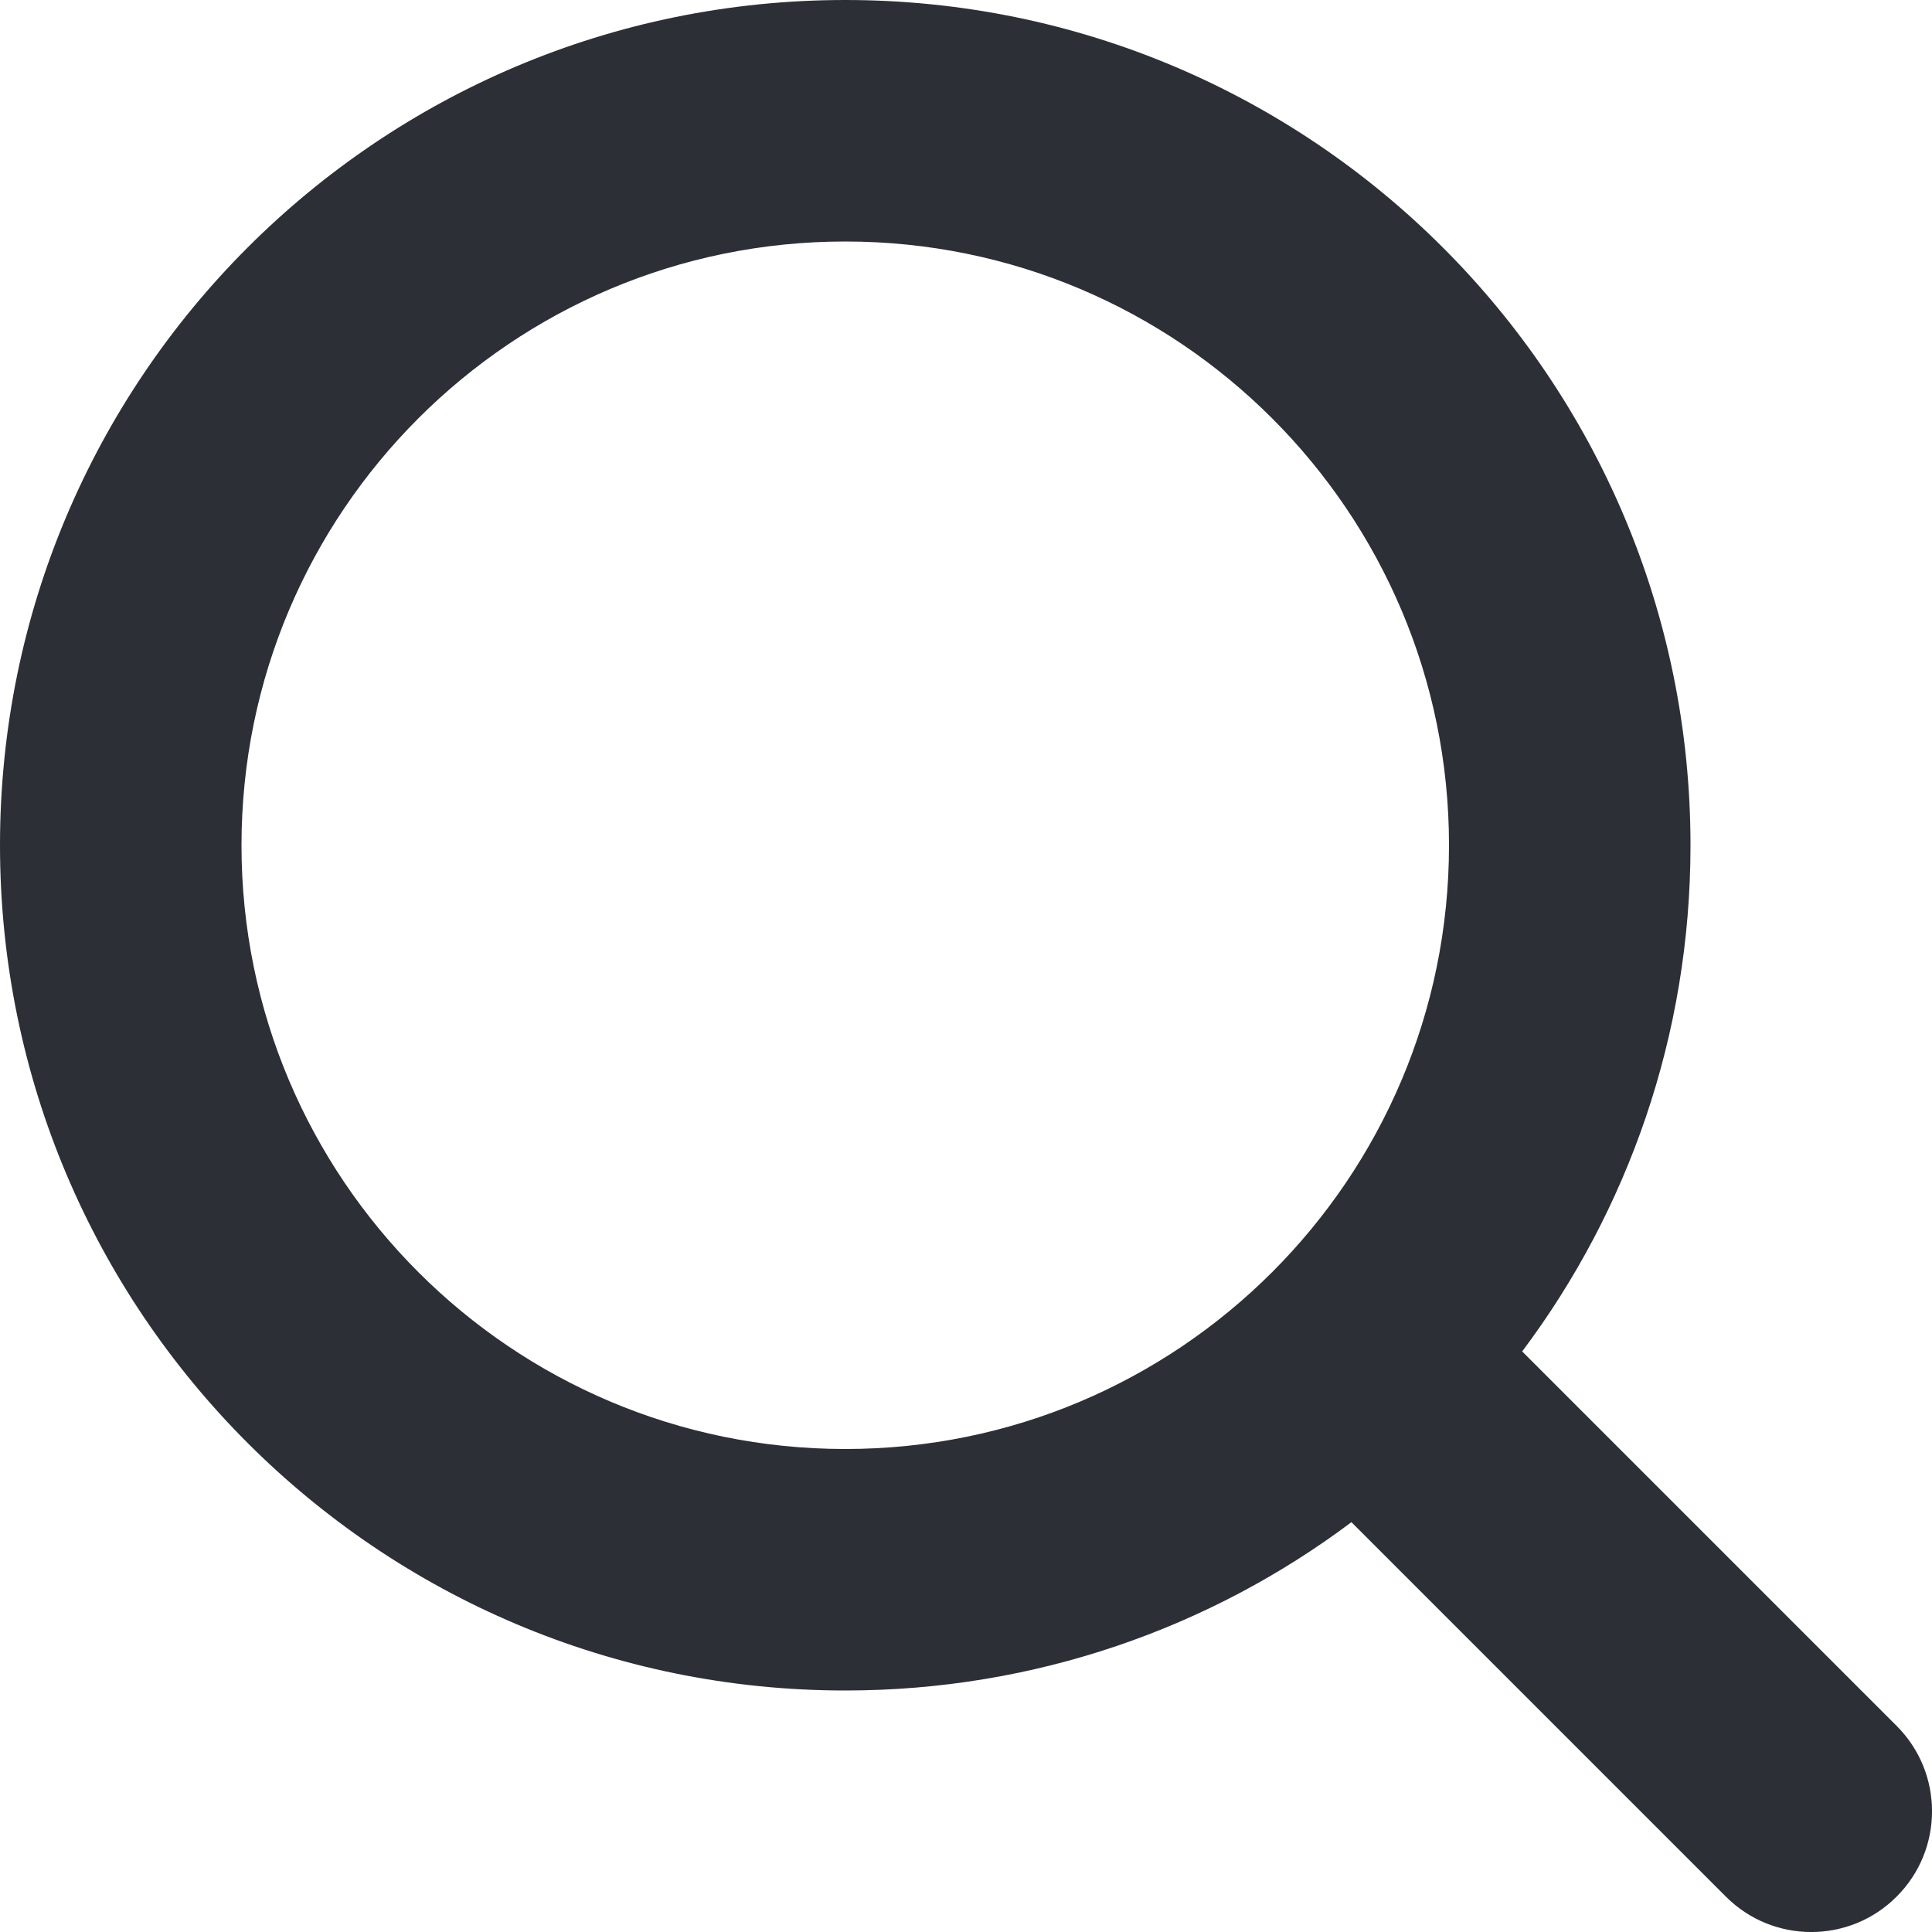
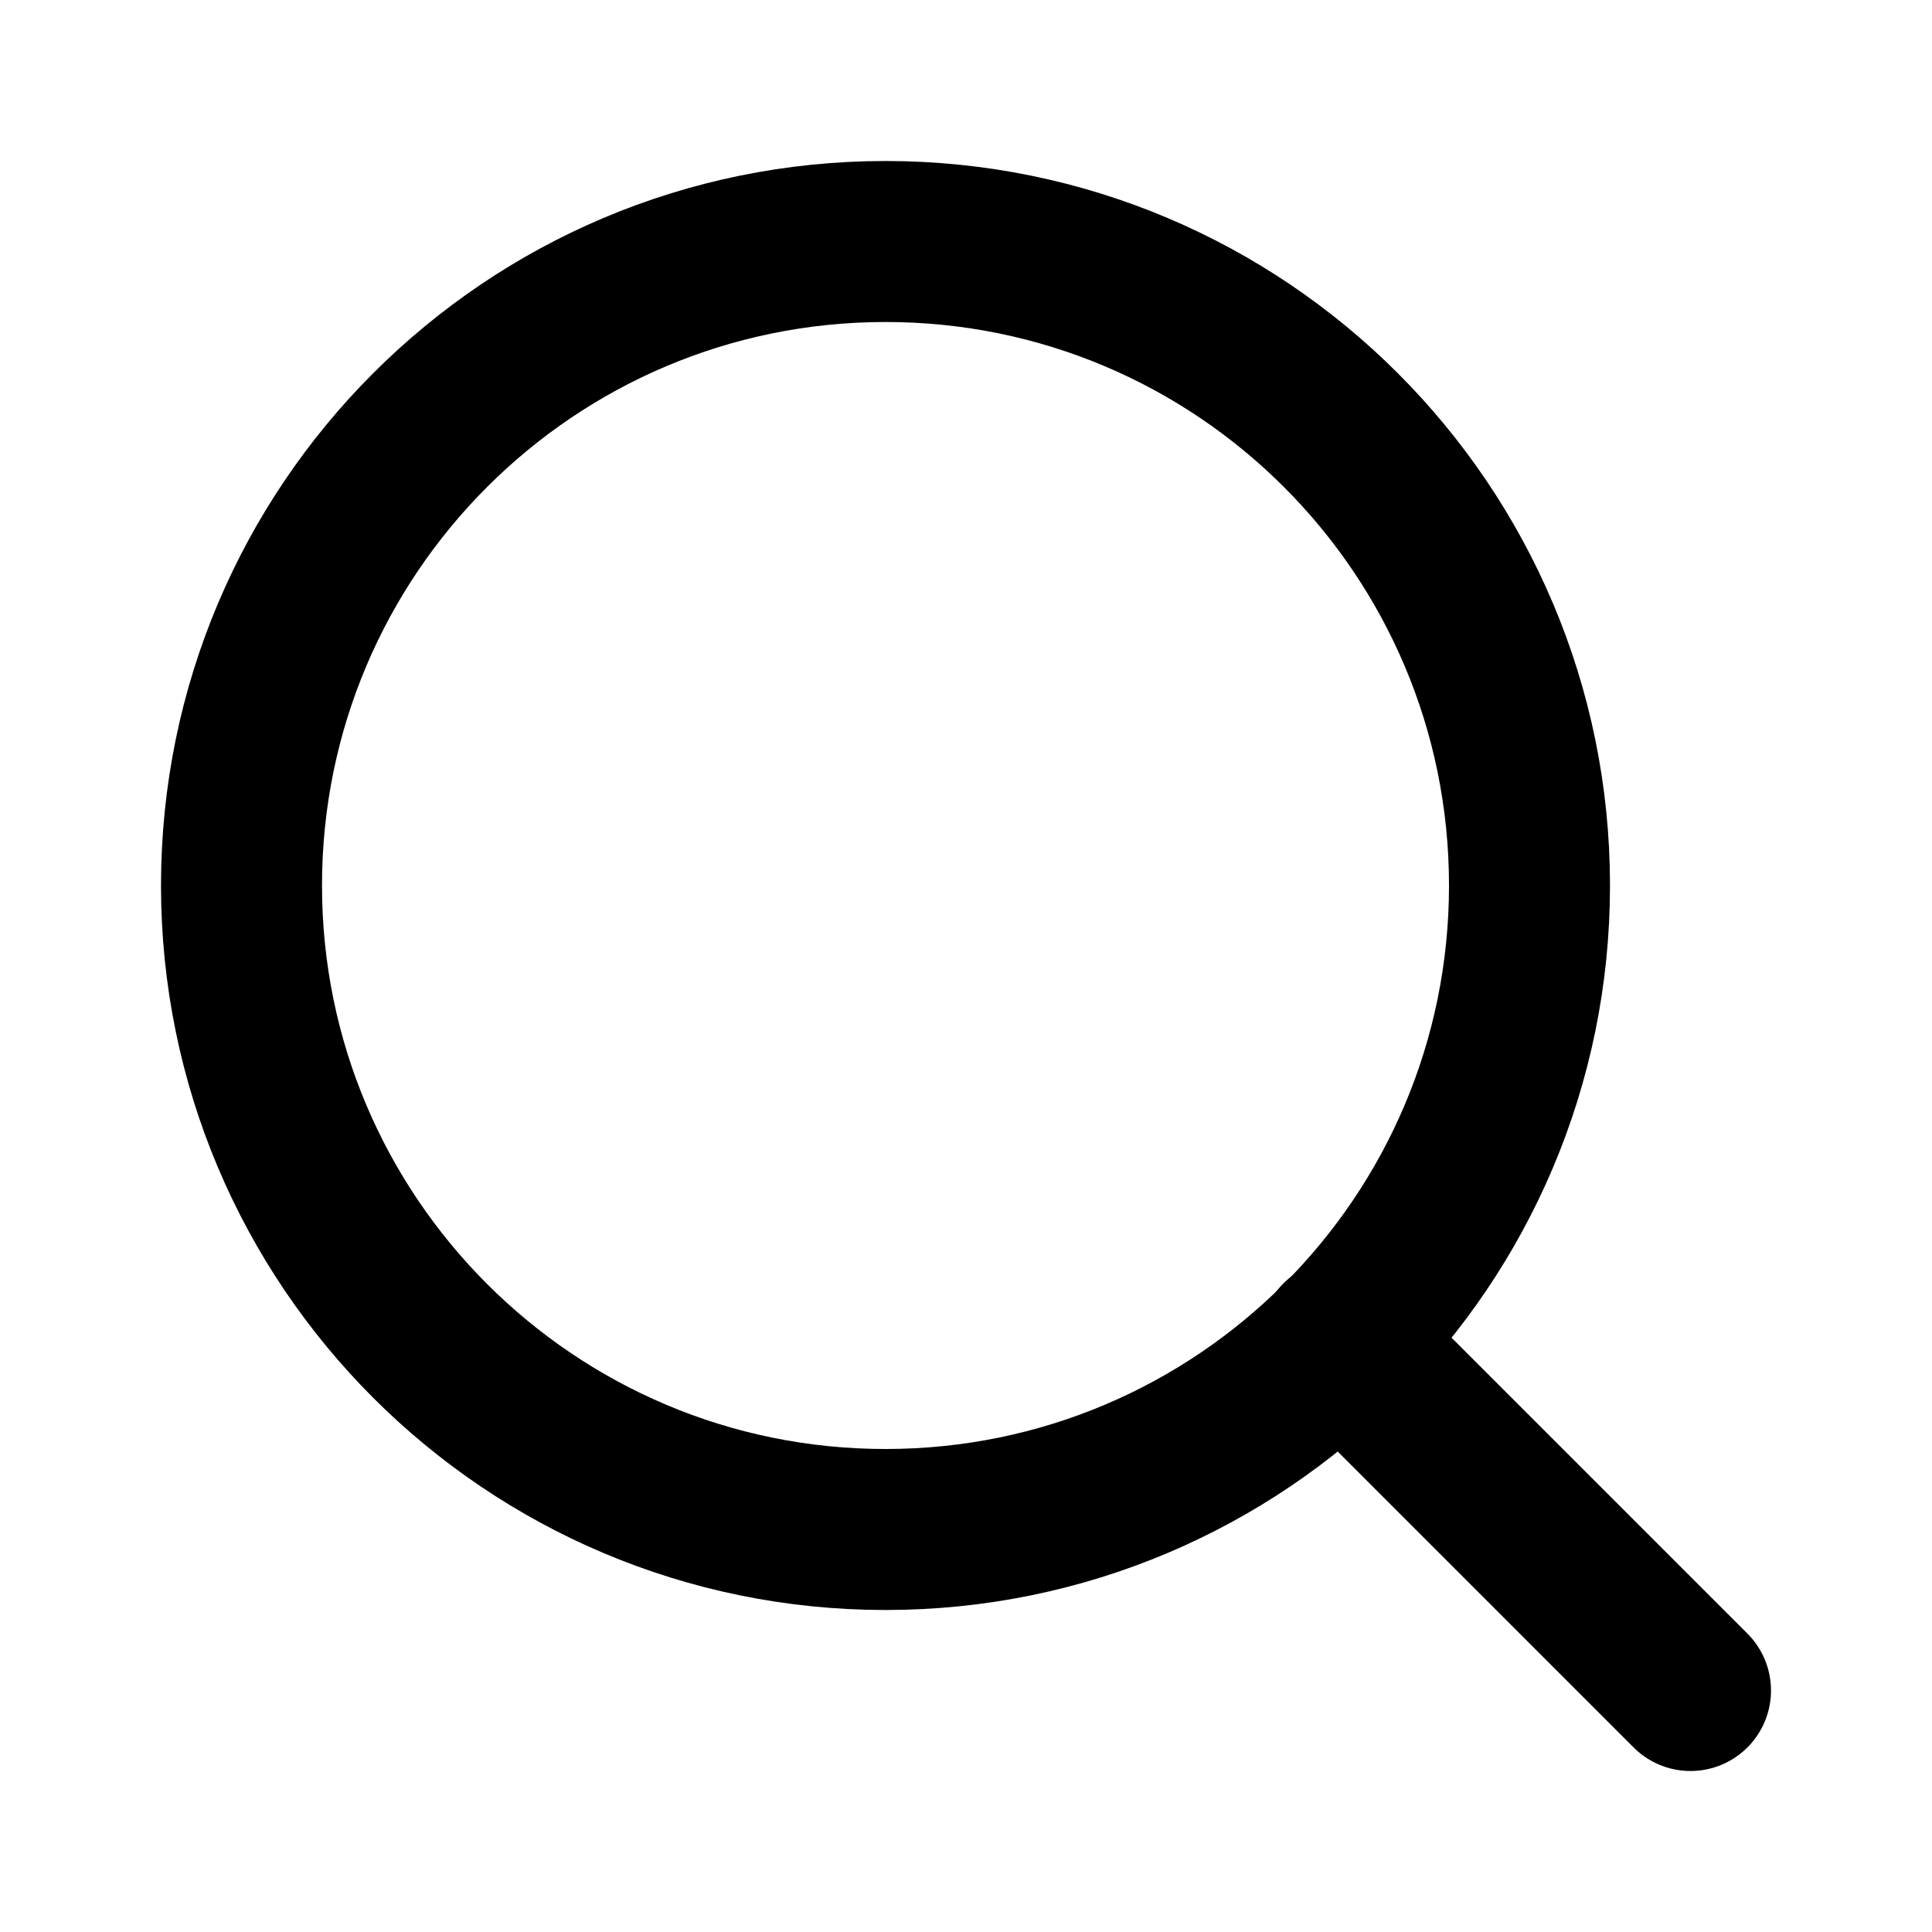
- <svg xmlns="http://www.w3.org/2000/svg" width="16" height="16" viewBox="0 0 16 16" fill="none">
-   <path fill-rule="evenodd" clip-rule="evenodd" d="M11.192 12.606C10.024 13.482 8.572 14 7 14C3.134 14 0 10.866 0 7C0 3.134 3.134 0 7 0C10.866 0 14 3.134 14 7C14 8.572 13.482 10.024 12.606 11.192L15.707 14.293C16.098 14.683 16.098 15.317 15.707 15.707C15.317 16.098 14.683 16.098 14.293 15.707L11.192 12.606ZM12 7C12 9.761 9.761 12 7 12C4.239 12 2 9.761 2 7C2 4.239 4.239 2 7 2C9.761 2 12 4.239 12 7Z" fill="#2C2F36" />
+ <svg xmlns="http://www.w3.org/2000/svg" width="24" height="24" viewBox="0 0 24 24" fill="none" stroke="currentColor" stroke-width="2" stroke-linecap="round" stroke-linejoin="round" class="feather feather-search">
+   <circle cx="11" cy="11" r="8" />
+   <line x1="21" y1="21" x2="16.65" y2="16.65" />
</svg>
